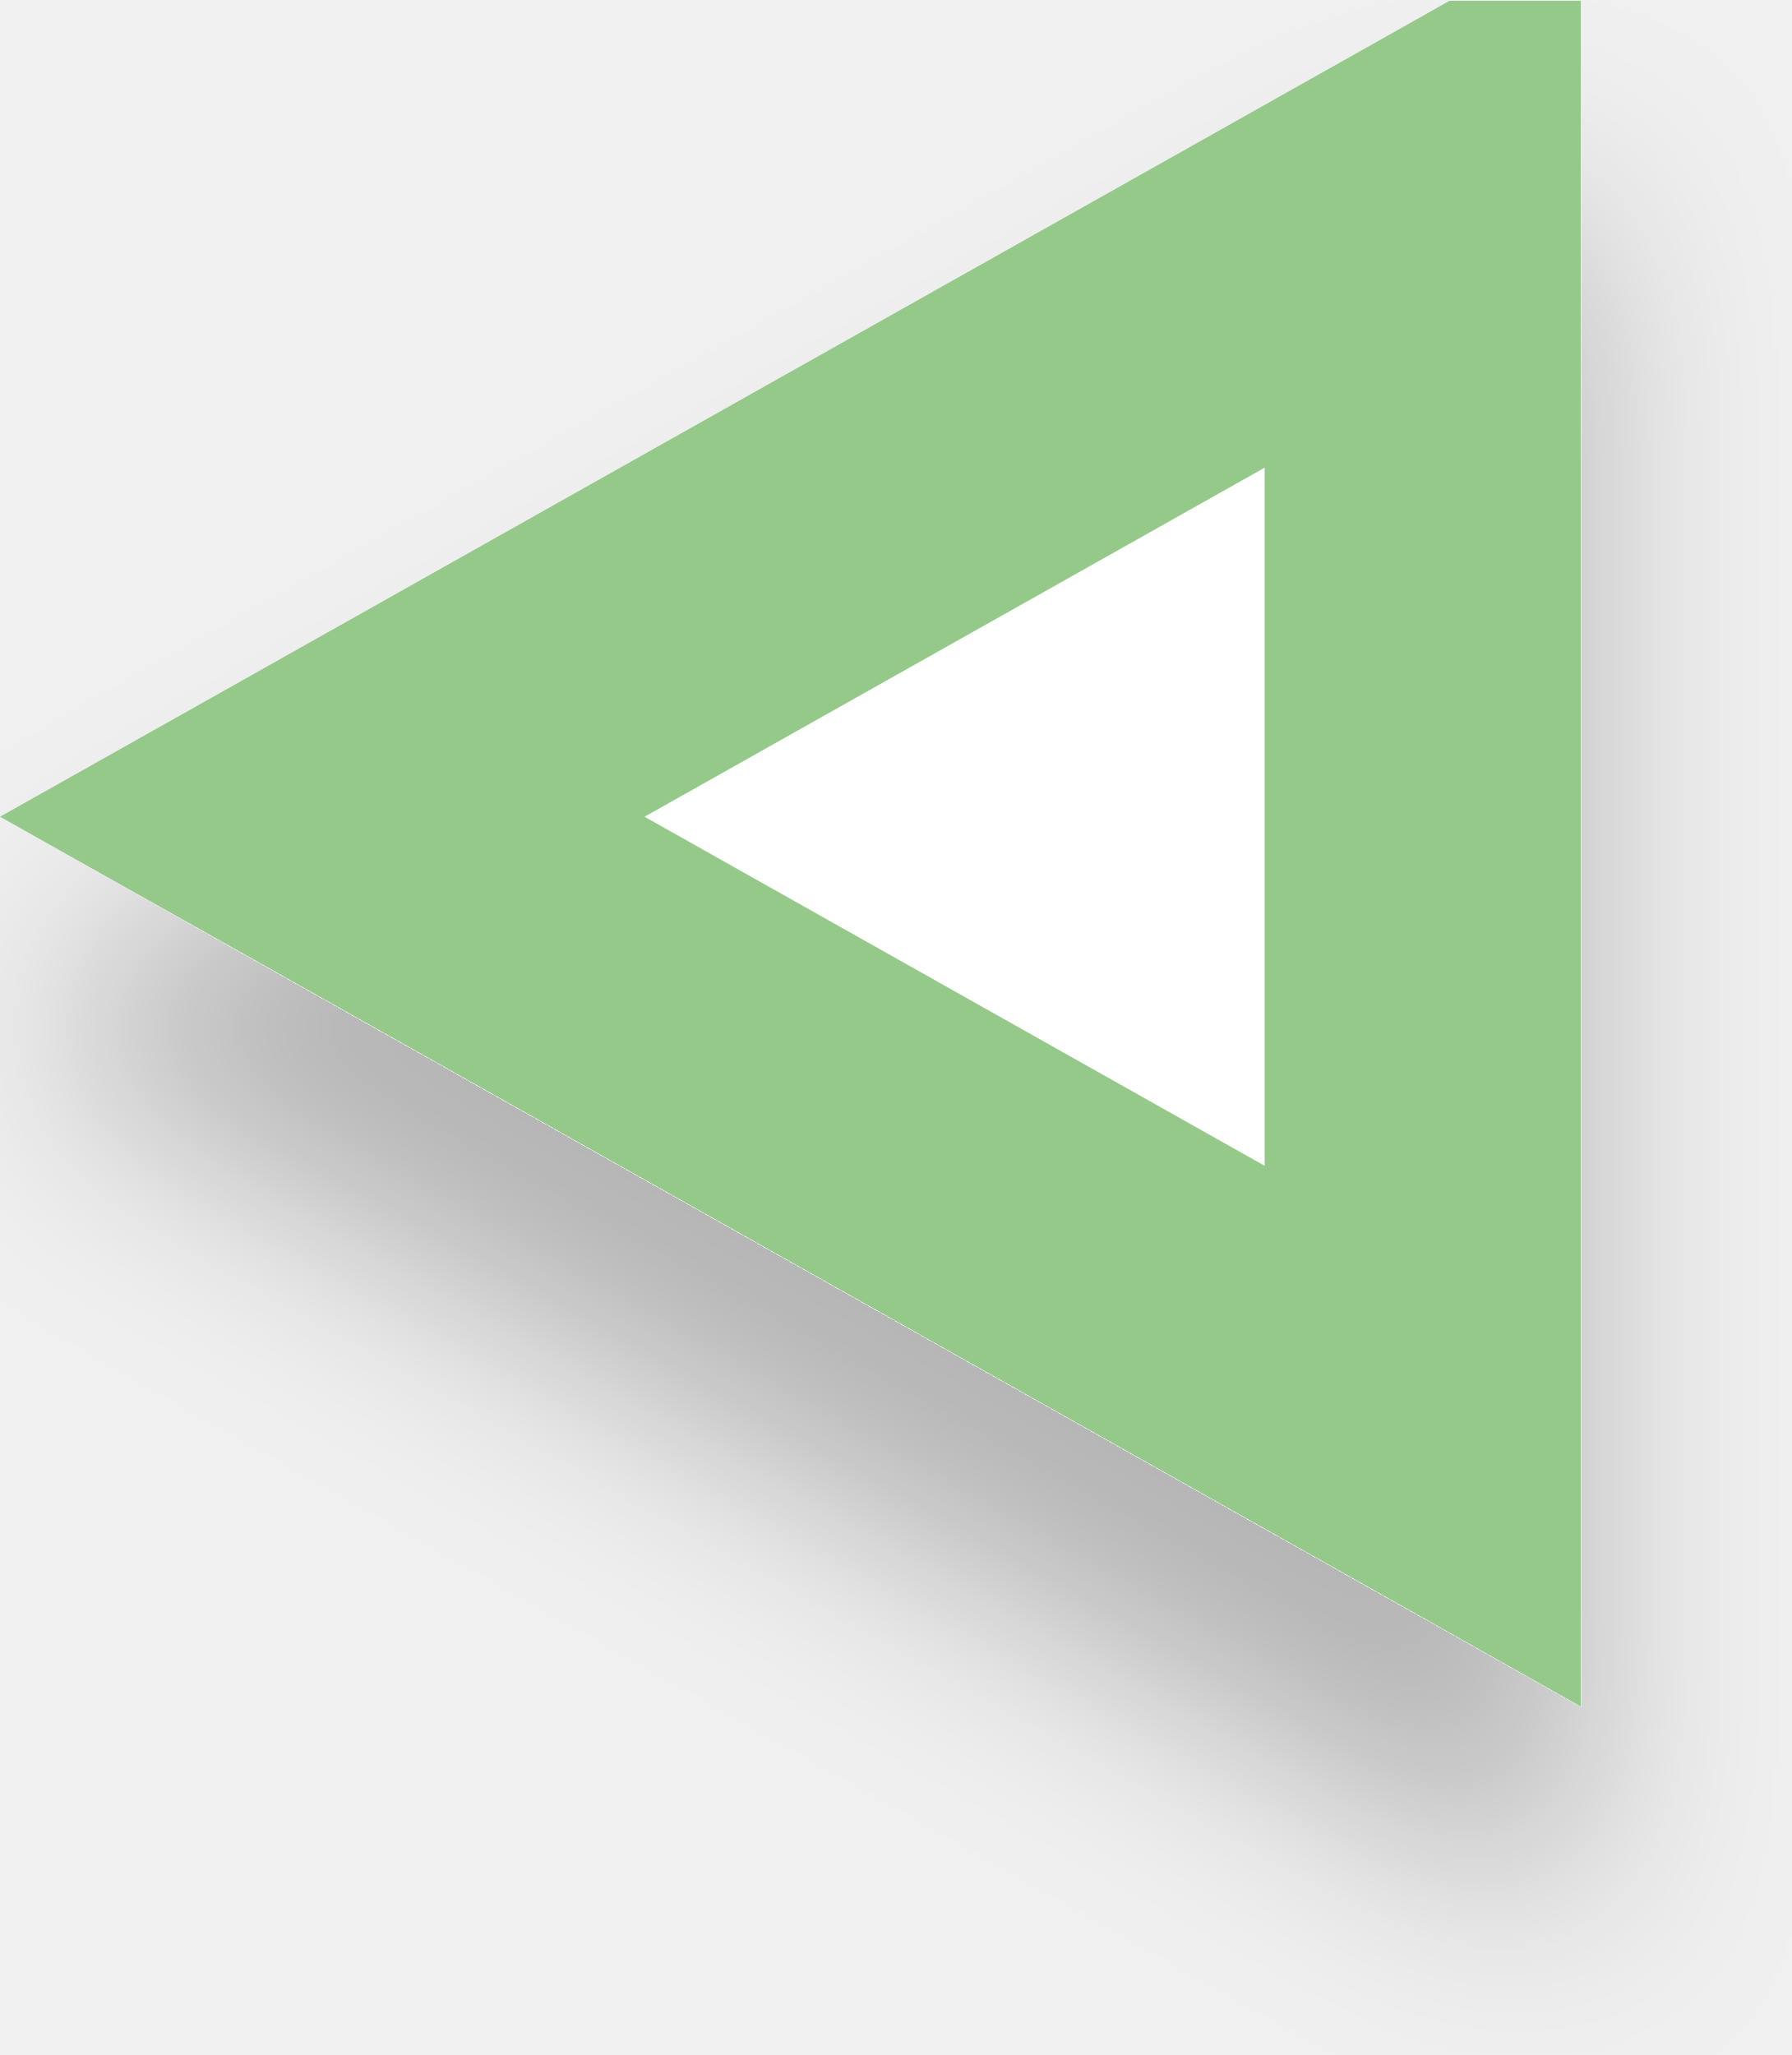
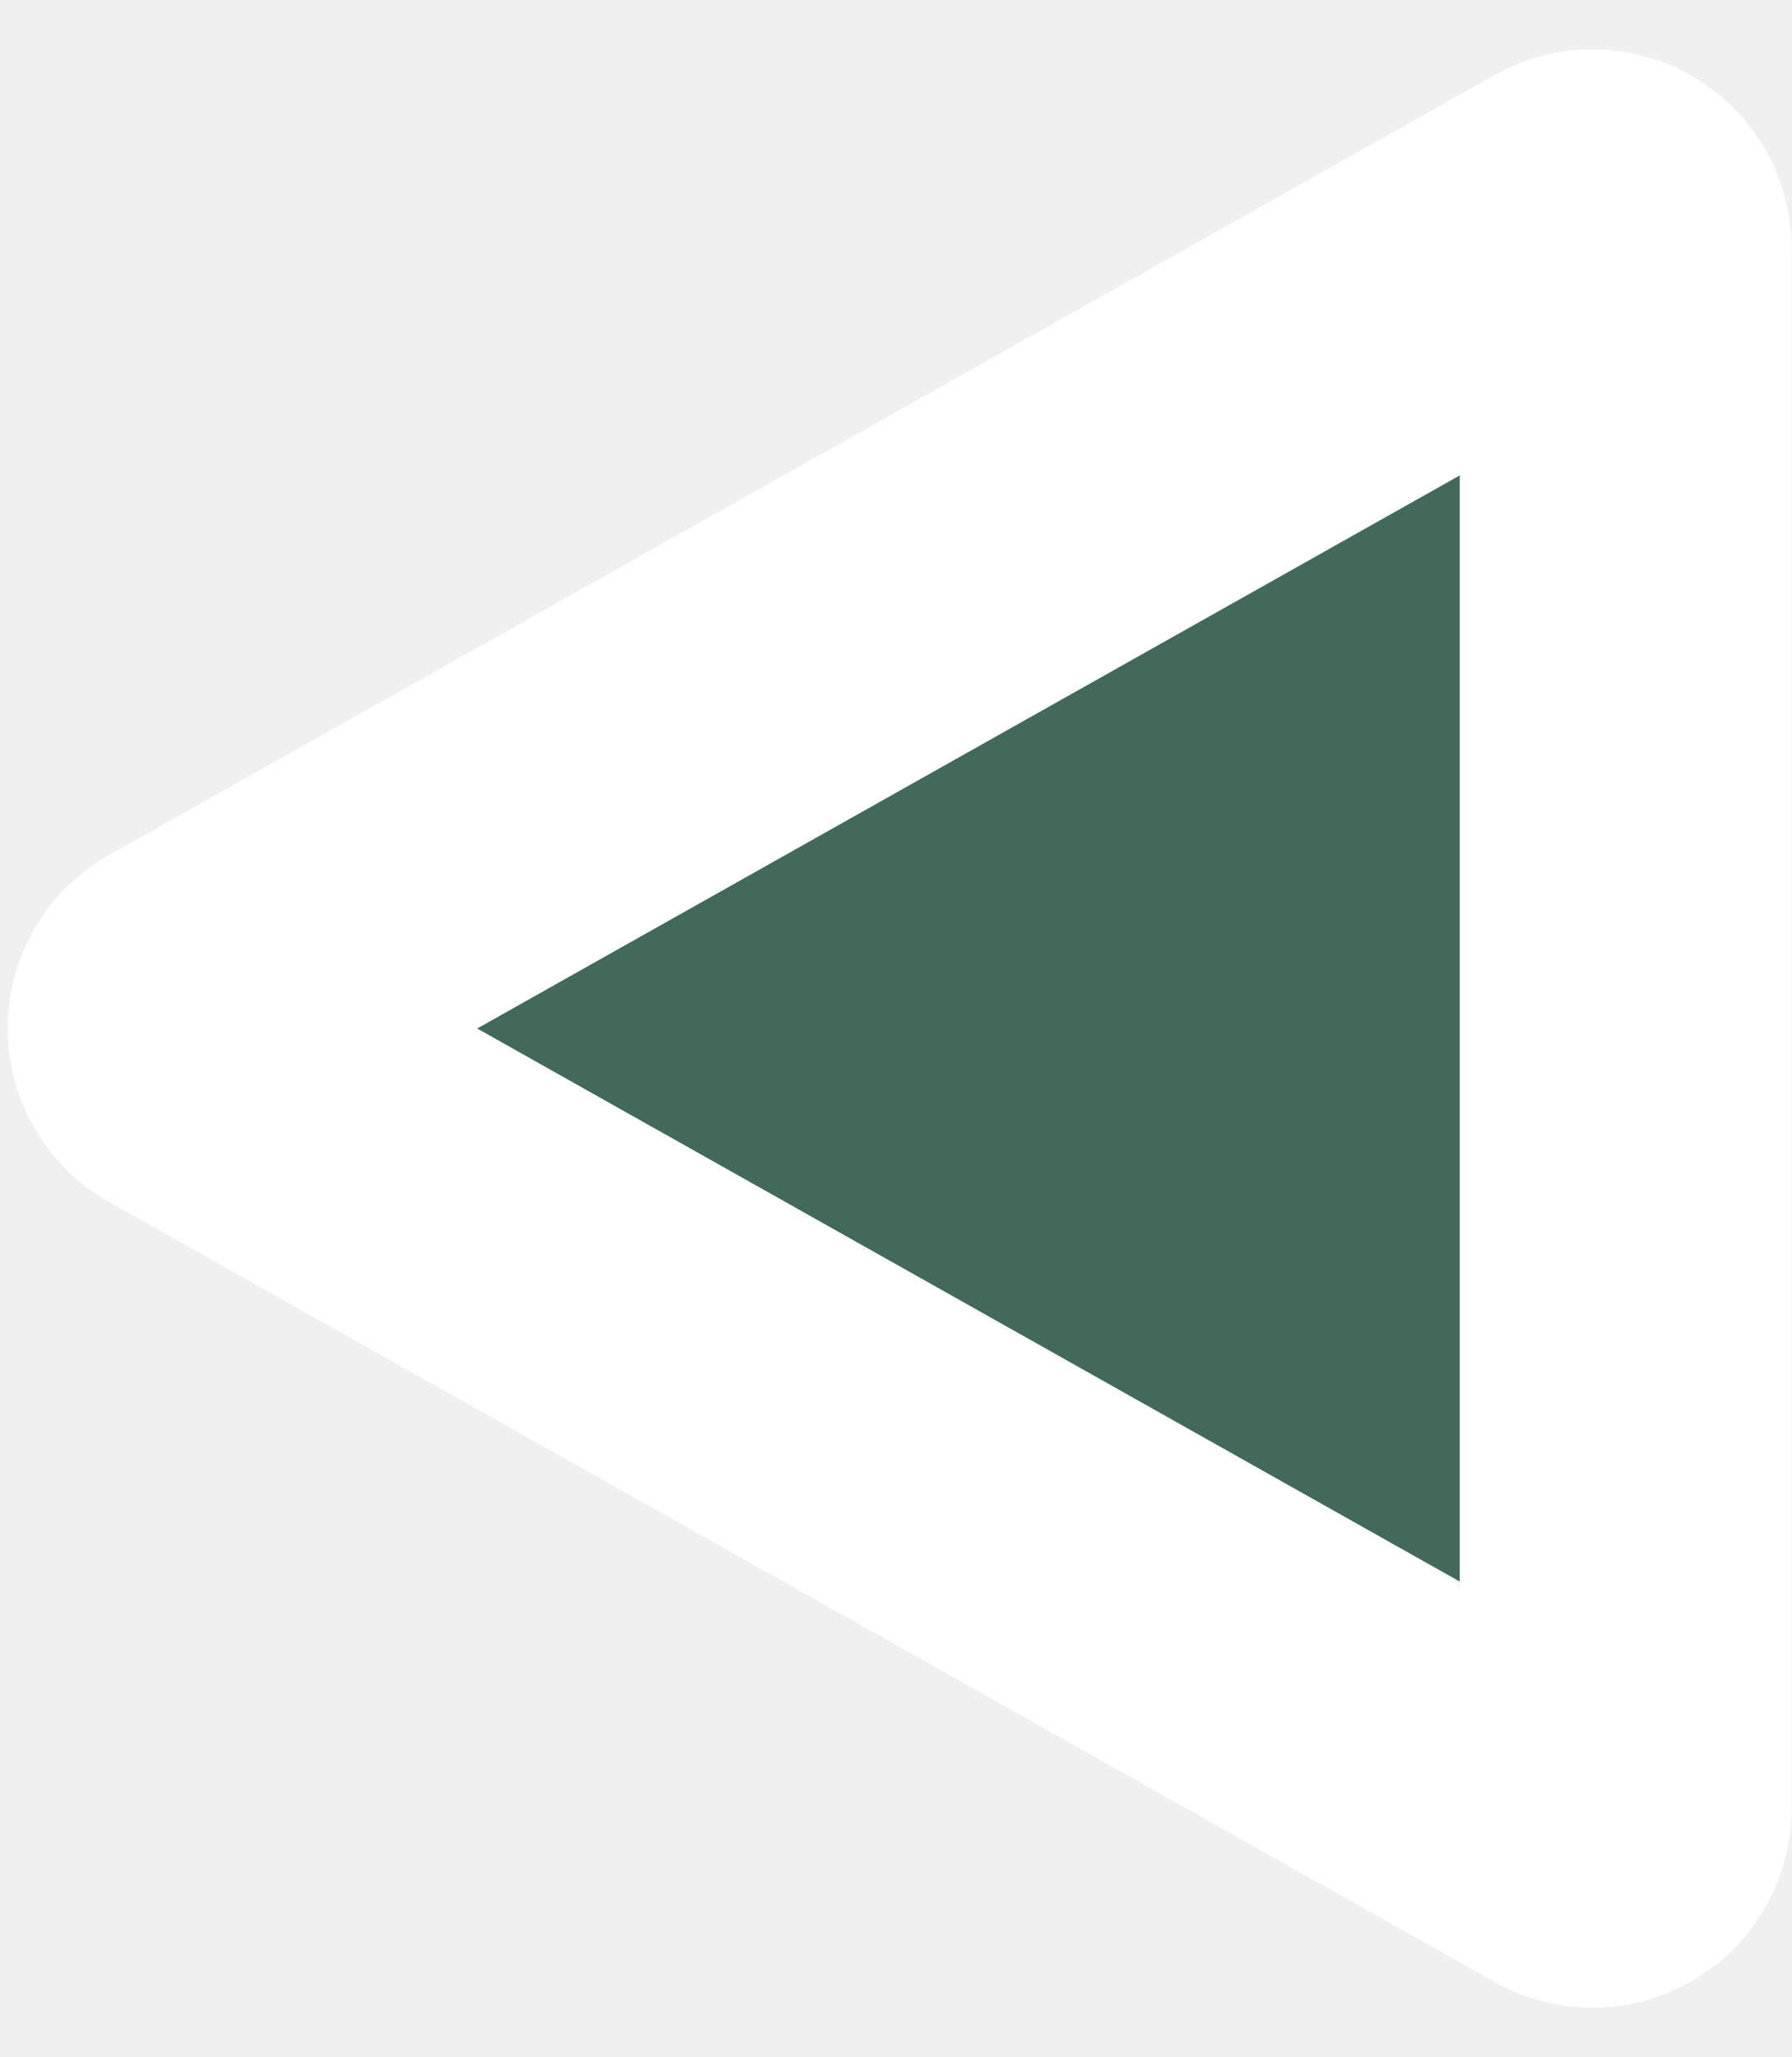
- <svg xmlns="http://www.w3.org/2000/svg" width="34" height="39" viewBox="0 0 34 39" fill="none">
-   <g filter="url(#filter0_d_111_109)">
-     <path d="M3.096 17.243C1.738 16.478 1.738 14.522 3.096 13.757L27.019 0.291C28.352 -0.46 30 0.504 30 2.033L30 28.967C30 30.497 28.352 31.46 27.019 30.709L3.096 17.243Z" fill="white" />
-     <path d="M27 27.256L6.116 15.5L27 3.744L27 27.256Z" stroke="#94C989" stroke-width="6" />
-   </g>
-   <defs>
-     <filter id="filter0_d_111_109" x="-1.923" y="0.031" width="35.923" height="38.939" filterUnits="userSpaceOnUse" color-interpolation-filters="sRGB">
-       <feFlood flood-opacity="0" result="BackgroundImageFix" />
-       <feColorMatrix in="SourceAlpha" type="matrix" values="0 0 0 0 0 0 0 0 0 0 0 0 0 0 0 0 0 0 127 0" result="hardAlpha" />
-       <feOffset dy="4" />
-       <feGaussianBlur stdDeviation="2" />
-       <feComposite in2="hardAlpha" operator="out" />
-       <feColorMatrix type="matrix" values="0 0 0 0 0 0 0 0 0 0 0 0 0 0 0 0 0 0 0.25 0" />
-       <feBlend mode="normal" in2="BackgroundImageFix" result="effect1_dropShadow_111_109" />
-       <feBlend mode="normal" in="SourceGraphic" in2="effect1_dropShadow_111_109" result="shape" />
-     </filter>
-   </defs>
+ <svg xmlns="http://www.w3.org/2000/svg" width="27" height="31" viewBox="0 0 27 31" fill="none">
+   <path d="M2.87 15.936C2.531 15.745 2.531 15.255 2.87 15.064L23.755 3.308C24.088 3.121 24.5 3.361 24.5 3.744L24.5 27.256C24.5 27.639 24.088 27.879 23.755 27.692L2.87 15.936Z" fill="#42695A" stroke="white" stroke-width="5" />
</svg>
